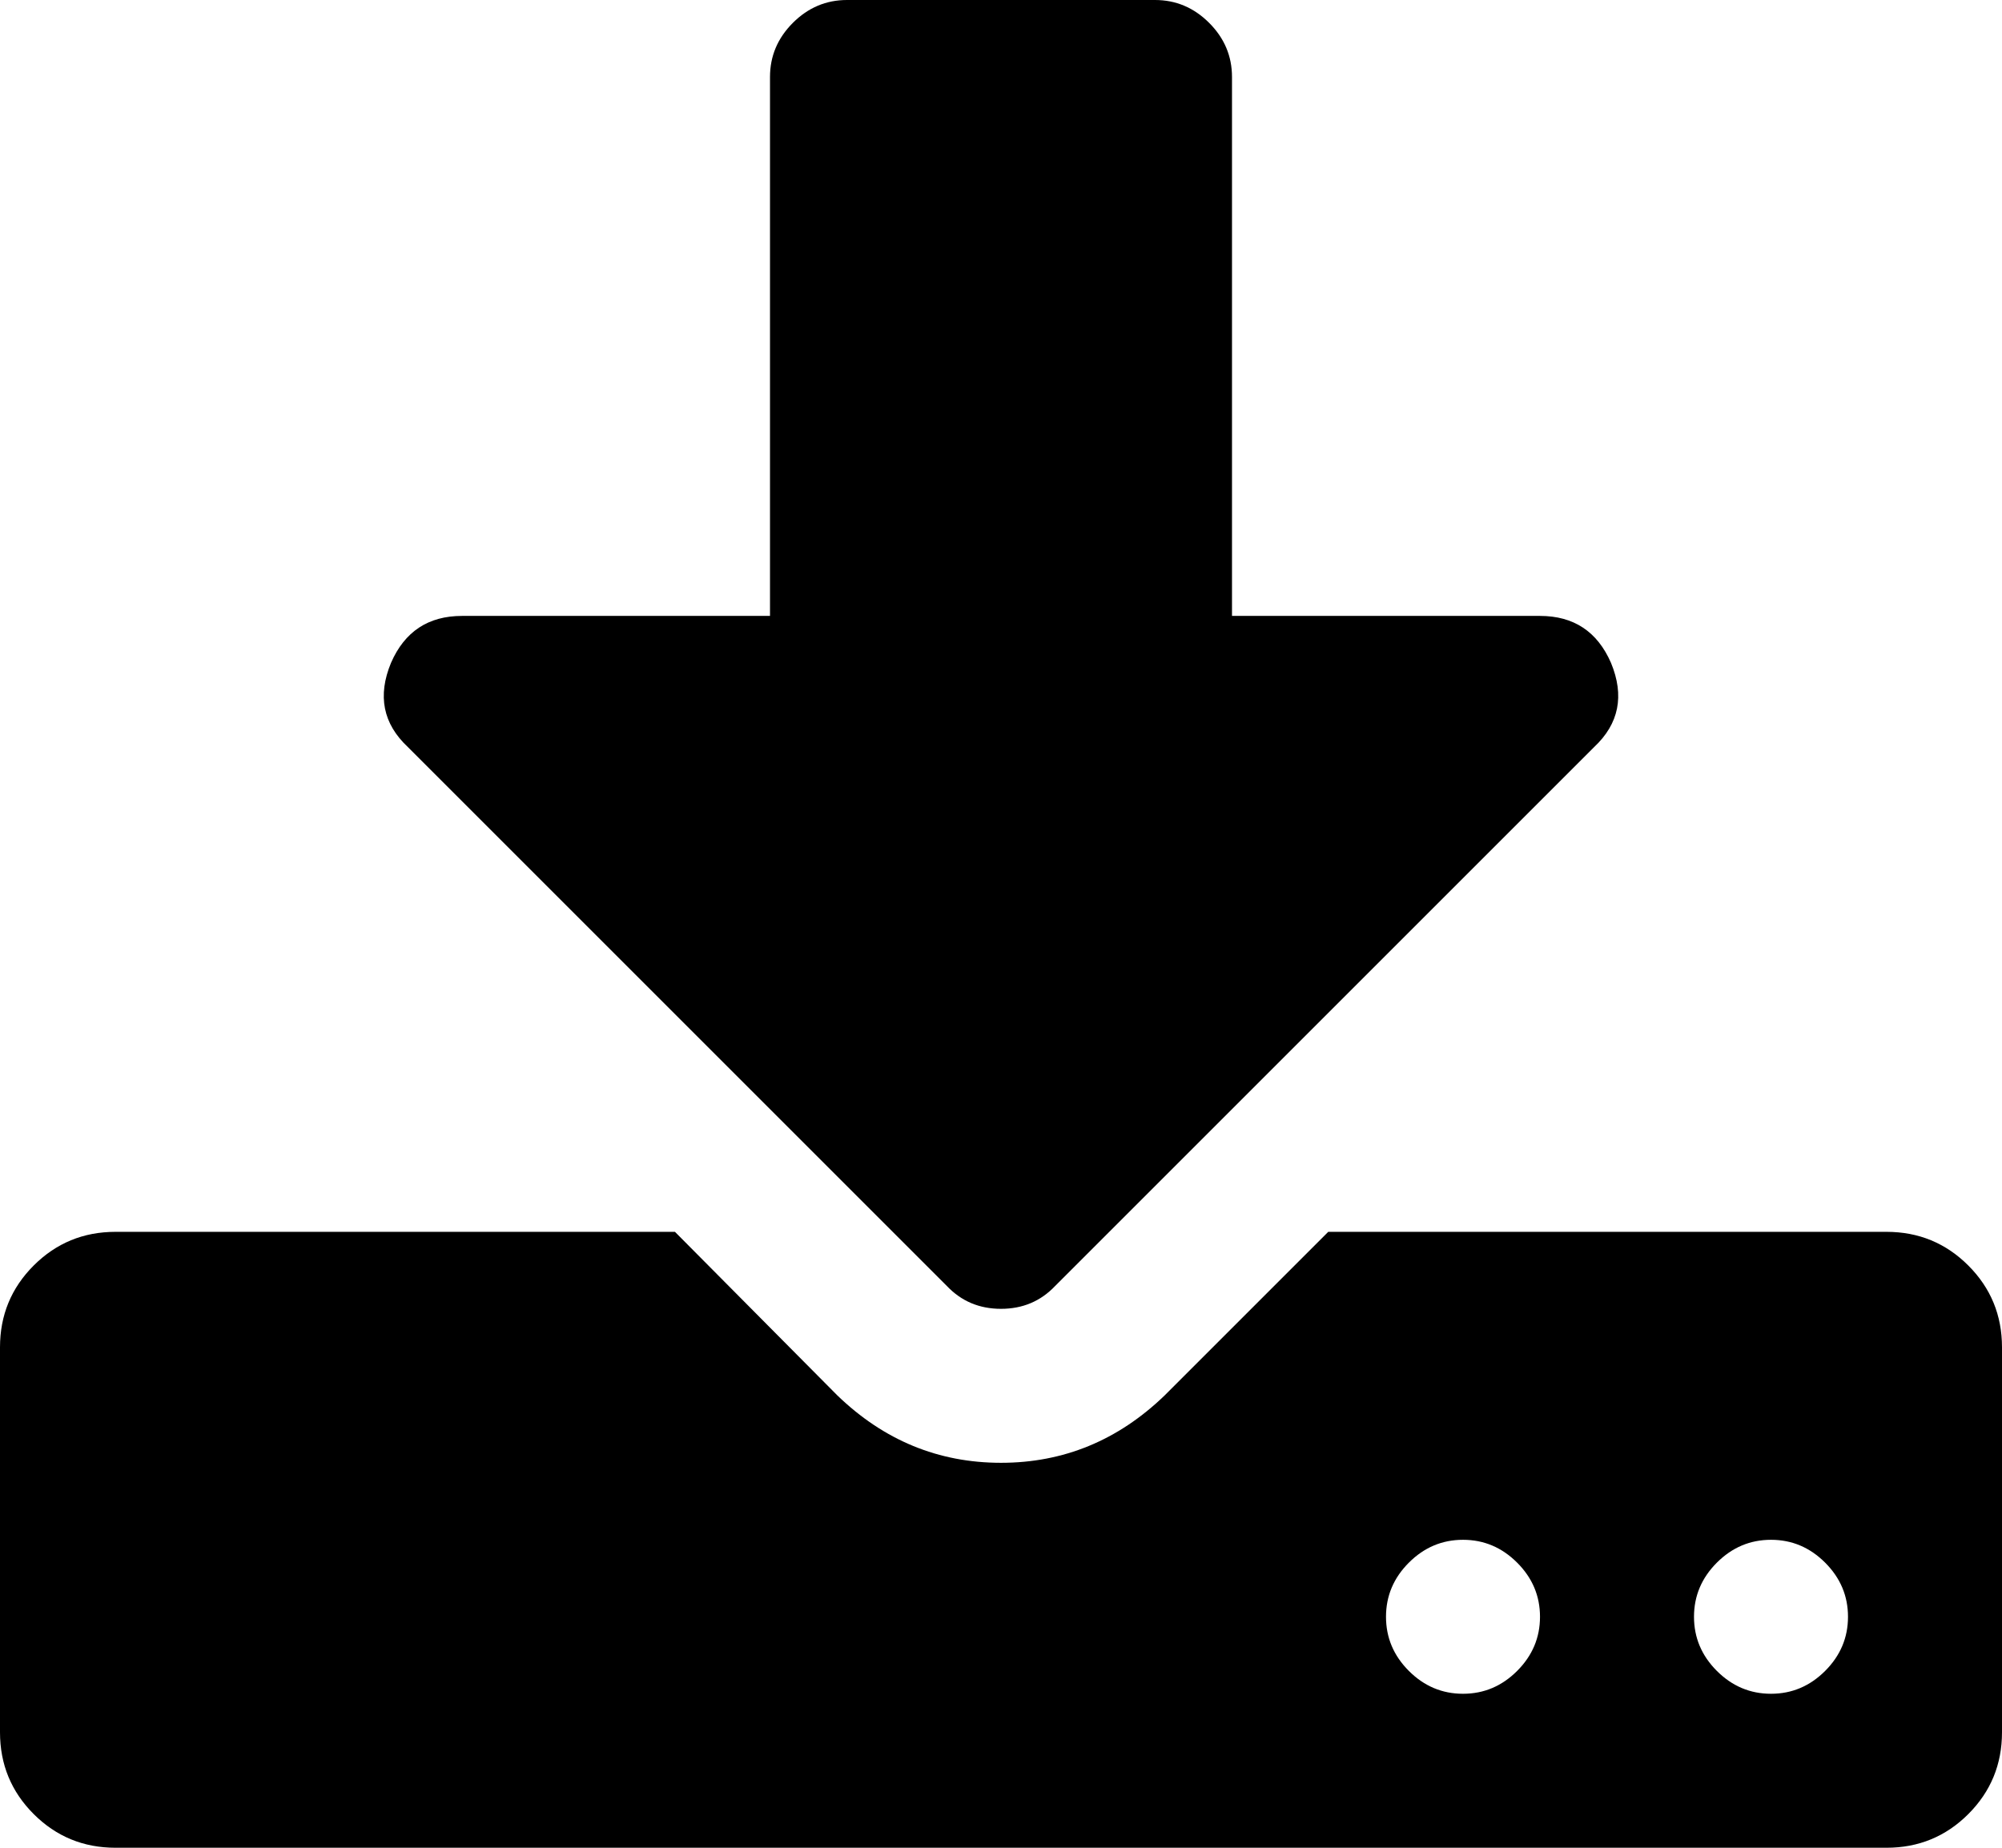
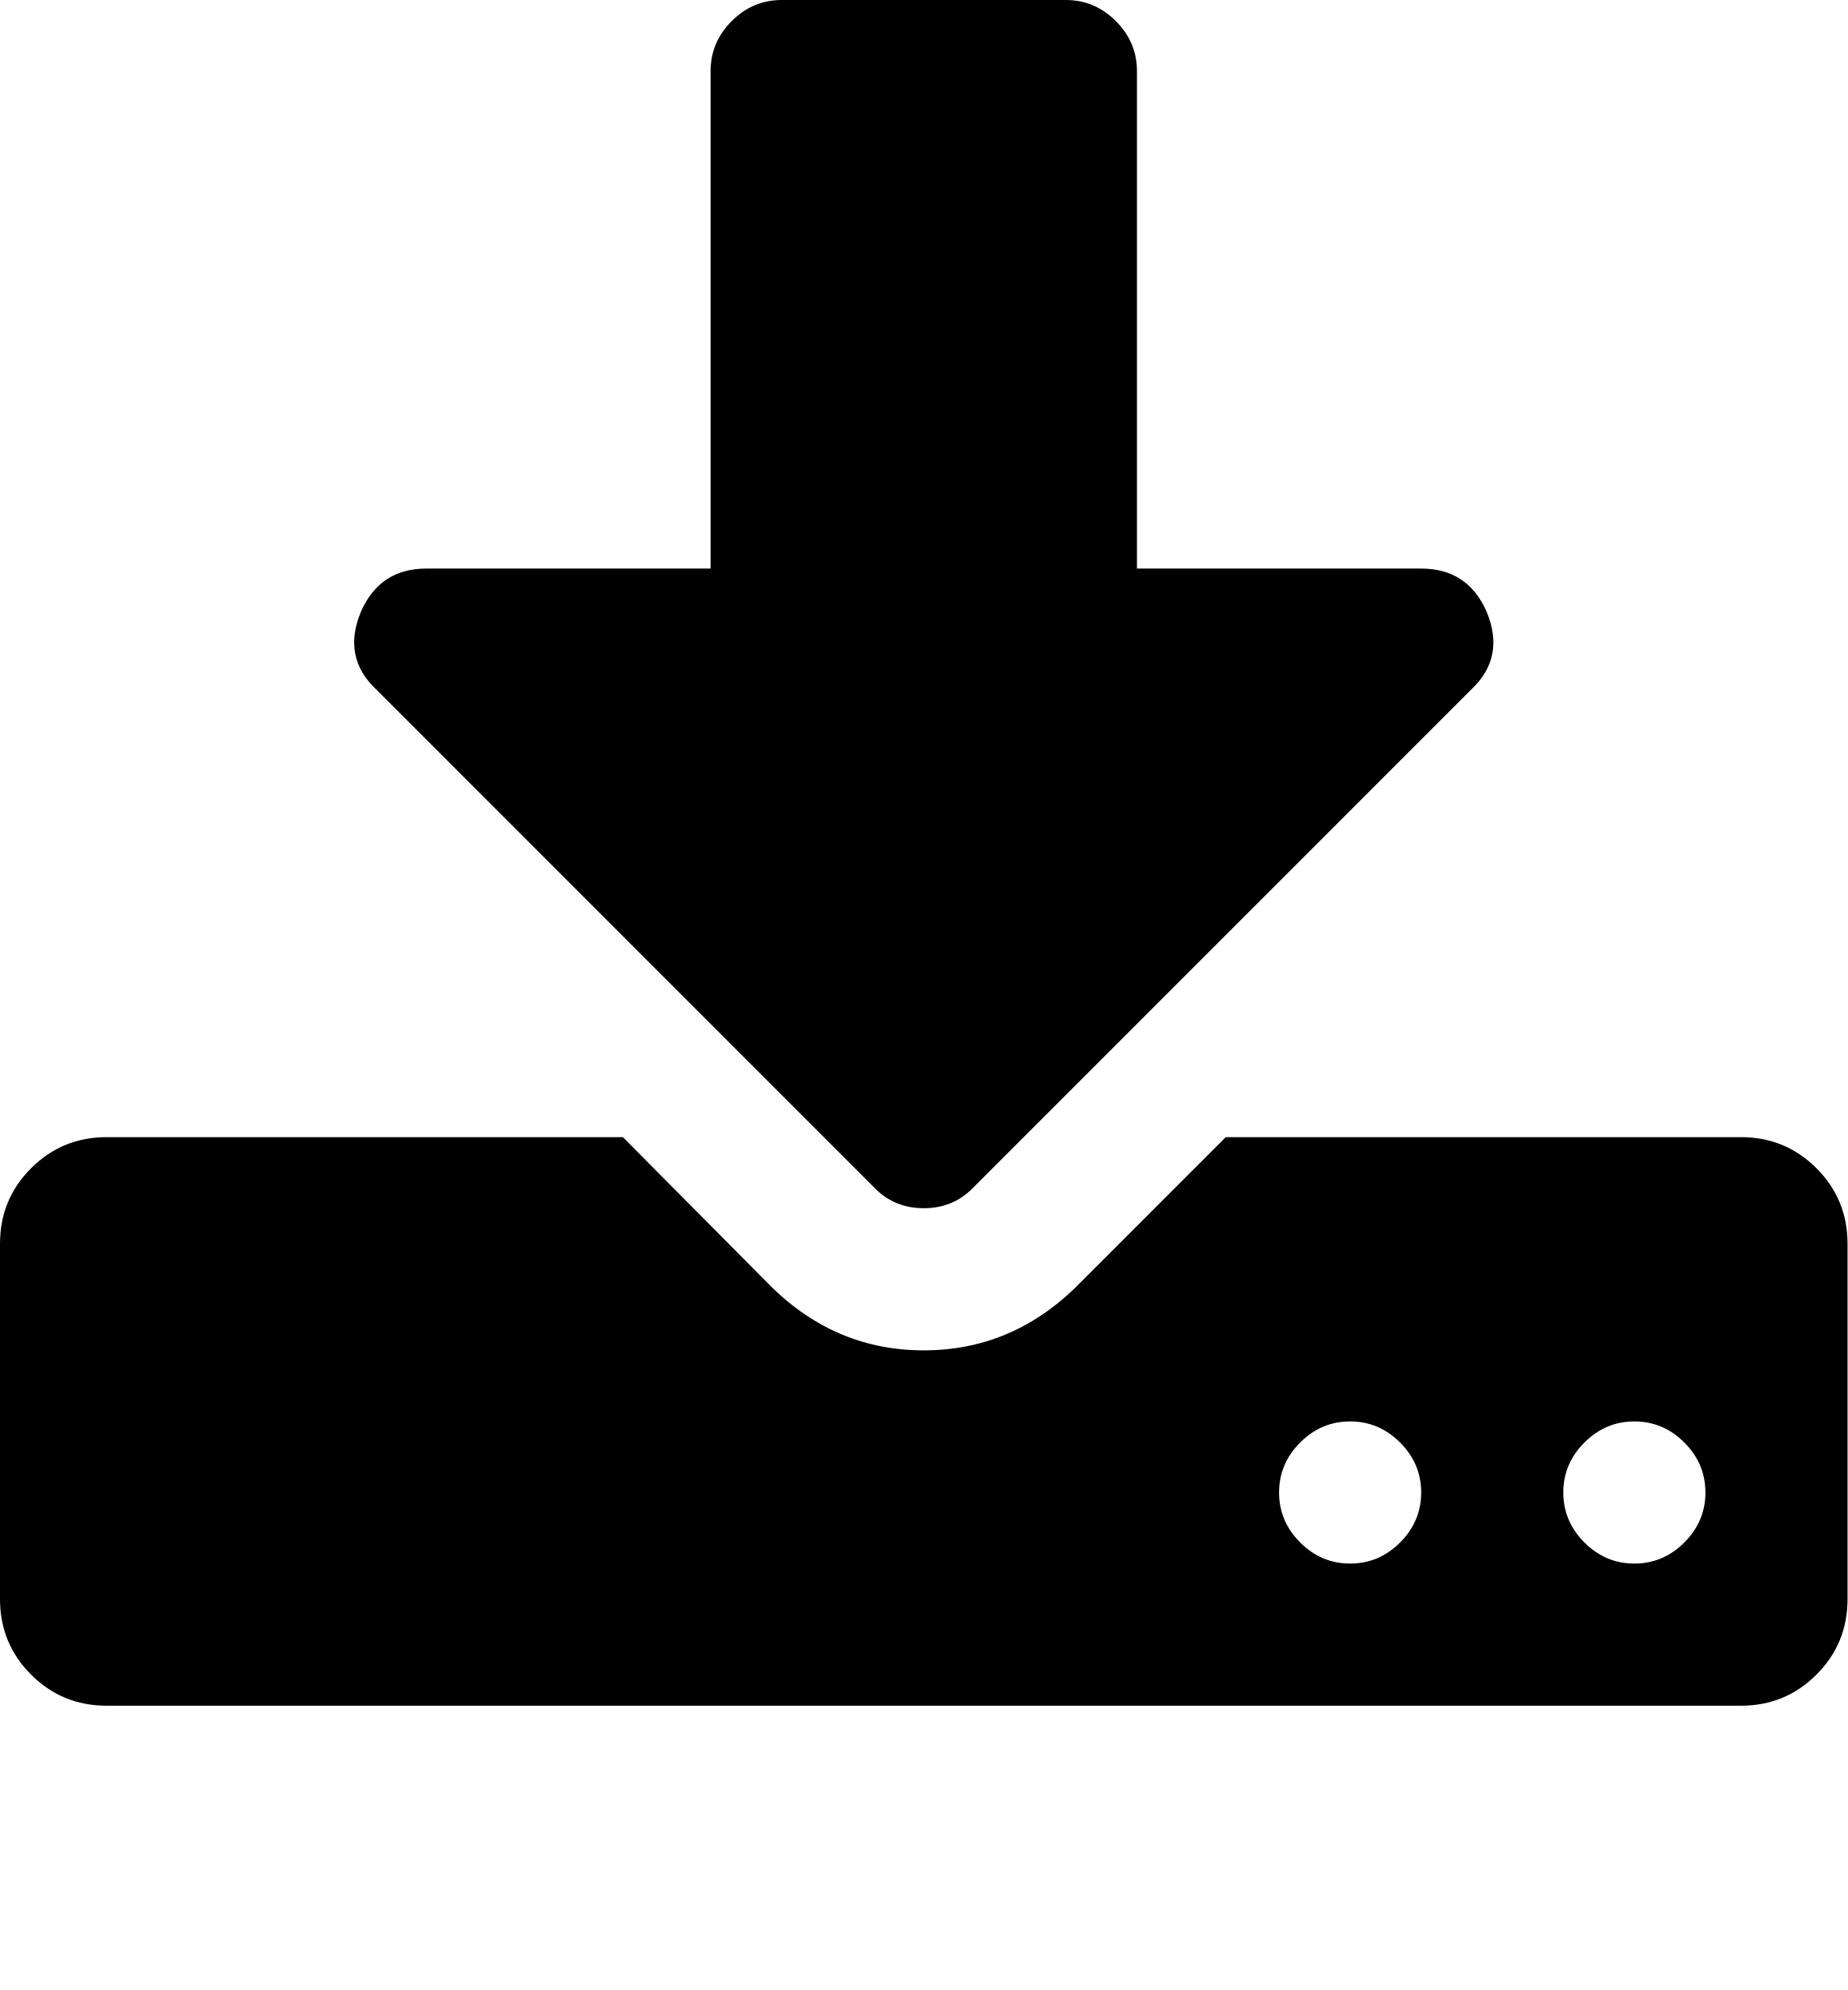
- <svg xmlns="http://www.w3.org/2000/svg" class="inline-svg--fa" data-icon="download" viewBox="64 0 1664 1536">
-   <path fill="currentColor" d="M1344 1344q0-26-19-45t-45-19-45 19-19 45 19 45 45 19 45-19 19-45zm256 0q0-26-19-45t-45-19-45 19-19 45 19 45 45 19 45-19 19-45zm128-224v320q0 40-28 68t-68 28H160q-40 0-68-28t-28-68v-320q0-40 28-68t68-28h465l135 136q58 56 136 56t136-56l136-136h464q40 0 68 28t28 68zm-325-569q17 41-14 70l-448 448q-18 19-45 19t-45-19L403 621q-31-29-14-70 17-39 59-39h256V64q0-26 19-45t45-19h256q26 0 45 19t19 45v448h256q42 0 59 39z" />
+ <svg xmlns="http://www.w3.org/2000/svg" class="inline-svg--fa" viewBox="0 0 1664 1792">
+   <path fill="currentColor" d="M1280 1344q0-26-19-45t-45-19-45 19-19 45 19 45 45 19 45-19 19-45zm256 0q0-26-19-45t-45-19-45 19-19 45 19 45 45 19 45-19 19-45zm128-224v320q0 40-28 68t-68 28H96q-40 0-68-28t-28-68v-320q0-40 28-68t68-28h465l135 136q58 56 136 56t136-56l136-136h464q40 0 68 28t28 68zm-325-569q17 41-14 70l-448 448q-18 19-45 19t-45-19L339 621q-31-29-14-70 17-39 59-39h256V64q0-26 19-45t45-19h256q26 0 45 19t19 45v448h256q42 0 59 39z" />
</svg>
